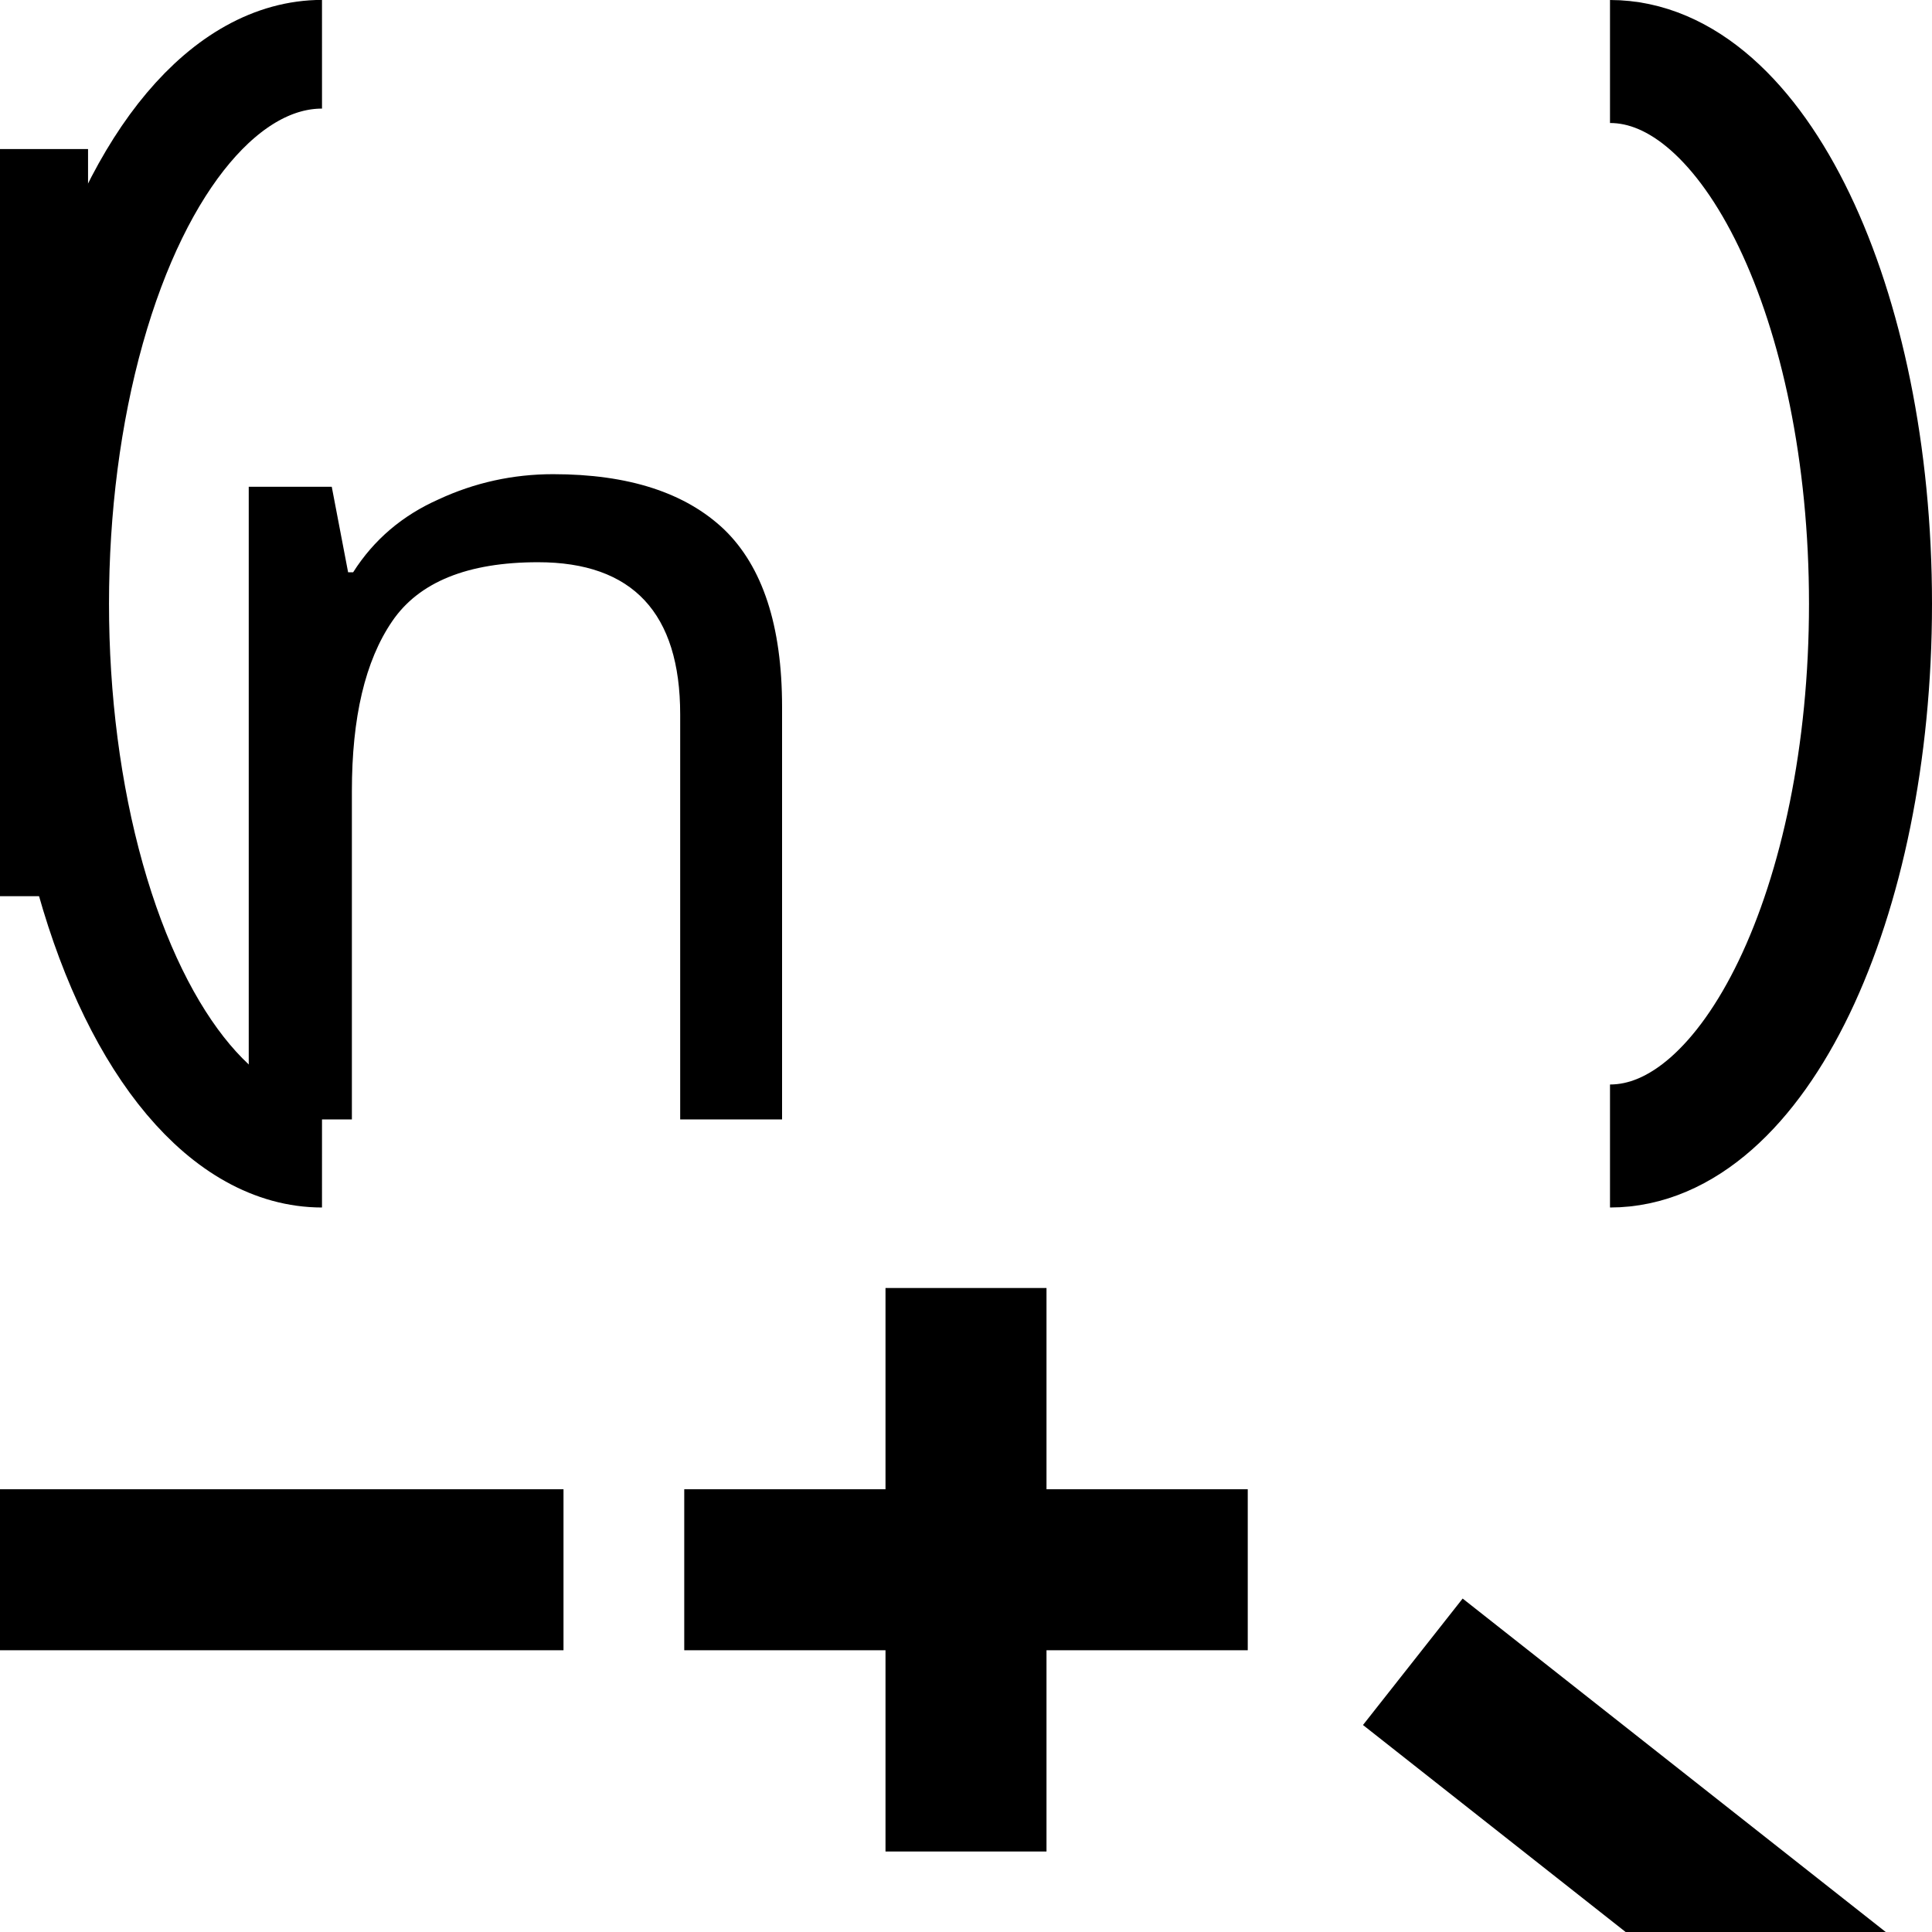
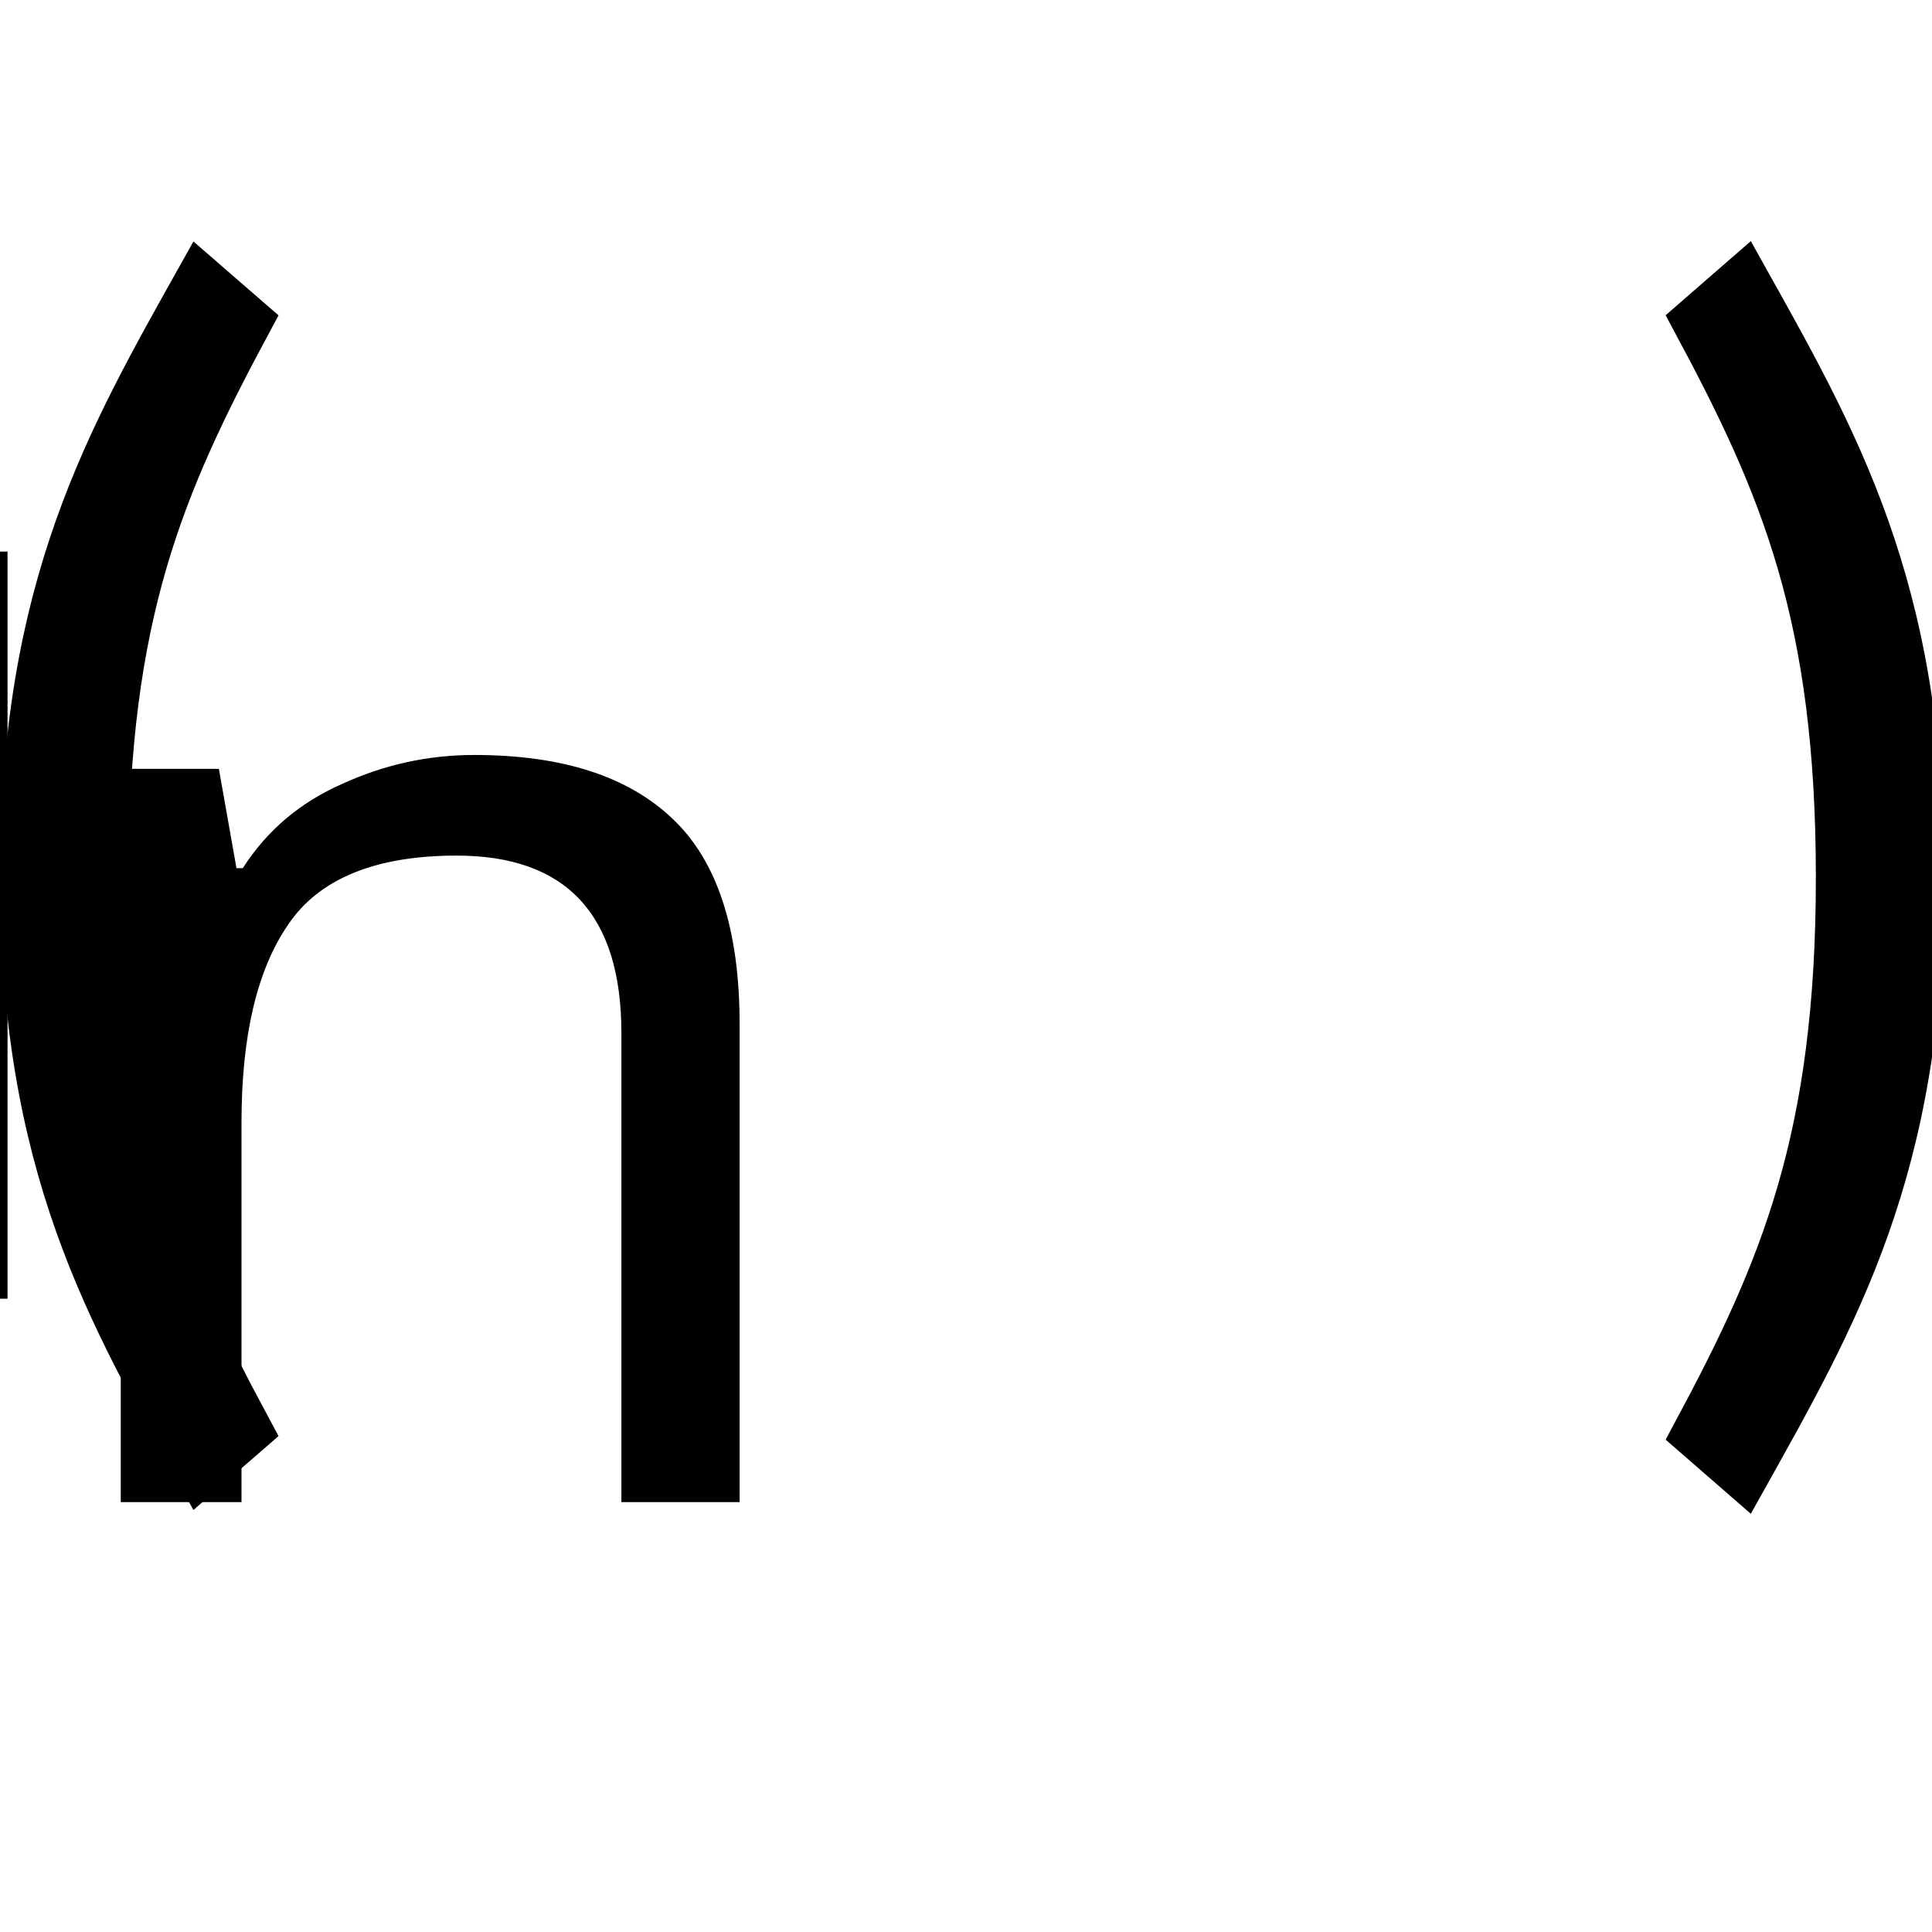
<svg xmlns="http://www.w3.org/2000/svg" width="24.0px" height="24.0px" viewBox="0 0 24.0 24.0" version="1.1" id="SVGRoot">
  <defs id="defs10" />
  <g id="layer1">
-     <rect style="fill:#000000;stroke-width:1.5" id="rect32" width="7" height="2" x="8.5" y="18.5" />
-     <rect style="fill:#000000;stroke-width:1.403" id="rect34" width="2" height="7" x="11" y="16" />
-     <rect style="fill:#000000;stroke-width:1.775" id="rect36" width="7" height="2" x="0" y="18.5" />
-     <path style="fill:none;stroke:#000000;stroke-width:1.35;stroke-opacity:1" id="path81" d="m 4,14.325 a 3.321,6.825 0 0 1 -2.876,-3.413 3.321,6.825 0 0 1 -1e-7,-6.825 3.321,6.825 0 0 1 2.876,-3.413" />
-     <text xml:space="preserve" style="font-size:17.333px;line-height:1.25;font-family:sans-serif;text-align:center;letter-spacing:0px;text-anchor:middle" x="8.484" y="11.135" id="text908">
-       <tspan id="tspan906" x="8.484" y="11.135" style="font-size:17.333px">u</tspan>
+     <text xml:space="preserve" style="font-size:17.333px;line-height:1.25;font-family:sans-serif;text-align:center;letter-spacing:0px;text-anchor:middle" x="7.484" y="16.135" id="text908">
+       <tspan id="tspan906" x="7.484" y="16.135" style="font-size:17.333px">u</tspan>
    </text>
-     <text xml:space="preserve" style="font-size:14.667px;line-height:1.25;font-family:sans-serif;text-align:center;letter-spacing:0px;text-anchor:middle;stroke-width:1" x="15.904" y="13.906" id="text912" transform="scale(1.000032,0.9999676)">
-       <tspan id="tspan910" x="15.904" y="13.906" style="font-size:14.667px;stroke-width:1">n</tspan>
+     <text xml:space="preserve" style="font-size:17px;line-height:1.25;font-family:sans-serif;text-align:center;letter-spacing:0px;text-anchor:middle;stroke-width:1" x="16.366" y="18.663" id="text912" transform="scale(1.000032,0.9999676)">
+       <tspan id="tspan910" x="16.366" y="18.663" style="font-size:17px;stroke-width:1">n</tspan>
    </text>
-     <path style="fill:none;stroke:#000000;stroke-width:1.528;stroke-opacity:1" id="path929" d="M 20,0.764 A 3.236,6.736 0 0 1 23.236,7.5 3.236,6.736 0 0 1 20,14.236" />
-     <rect style="fill:#000000;stroke-width:2.012" id="rect36-5" width="9" height="2" x="26.562" y="4.35" transform="rotate(38.24165)" />
+     <g aria-label="(" id="text852" style="font-style:normal;font-weight:normal;font-size:12px;line-height:1.25;font-family:sans-serif;letter-spacing:0px;word-spacing:0px;fill:#000000;fill-opacity:1;stroke:#000000;stroke-width:0.44;stroke-miterlimit:4;stroke-dasharray:none;stroke-opacity:1" transform="matrix(1.002276,0,0,1.261682,-0.260791,-9.056069)">
+       <path d="M 2.712,9.86 C 1.536,11.528 0.48,12.956 0.48,15.8 c 0,2.844 1.056,4.272 2.232,5.94 L 3.408,21.26 C 2.328,19.664 1.632,18.368 1.632,15.8 c 0,-2.58 0.696,-3.864 1.776,-5.46 z" style="font-size:12px;stroke:#000000;stroke-width:0.44;stroke-miterlimit:4;stroke-dasharray:none;stroke-opacity:1" id="path854" />
+     </g>
+     <g aria-label="(" id="text852-3" style="font-style:normal;font-weight:normal;font-size:12px;line-height:1.25;font-family:sans-serif;letter-spacing:0px;word-spacing:0px;fill:#000000;fill-opacity:1;stroke:#000000;stroke-width:0.44;stroke-miterlimit:4;stroke-dasharray:none;stroke-opacity:1" transform="matrix(-1.00303,0,0,1.265831,24.41495,-9.100041)">
+       <path d="M 2.712,9.86 C 1.536,11.528 0.48,12.956 0.48,15.8 c 0,2.844 1.056,4.272 2.232,5.94 L 3.408,21.26 C 2.328,19.664 1.632,18.368 1.632,15.8 c 0,-2.58 0.696,-3.864 1.776,-5.46 z" style="font-size:12px;stroke:#000000;stroke-width:0.44;stroke-miterlimit:4;stroke-dasharray:none;stroke-opacity:1" id="path854-6" />
+     </g>
  </g>
</svg>
